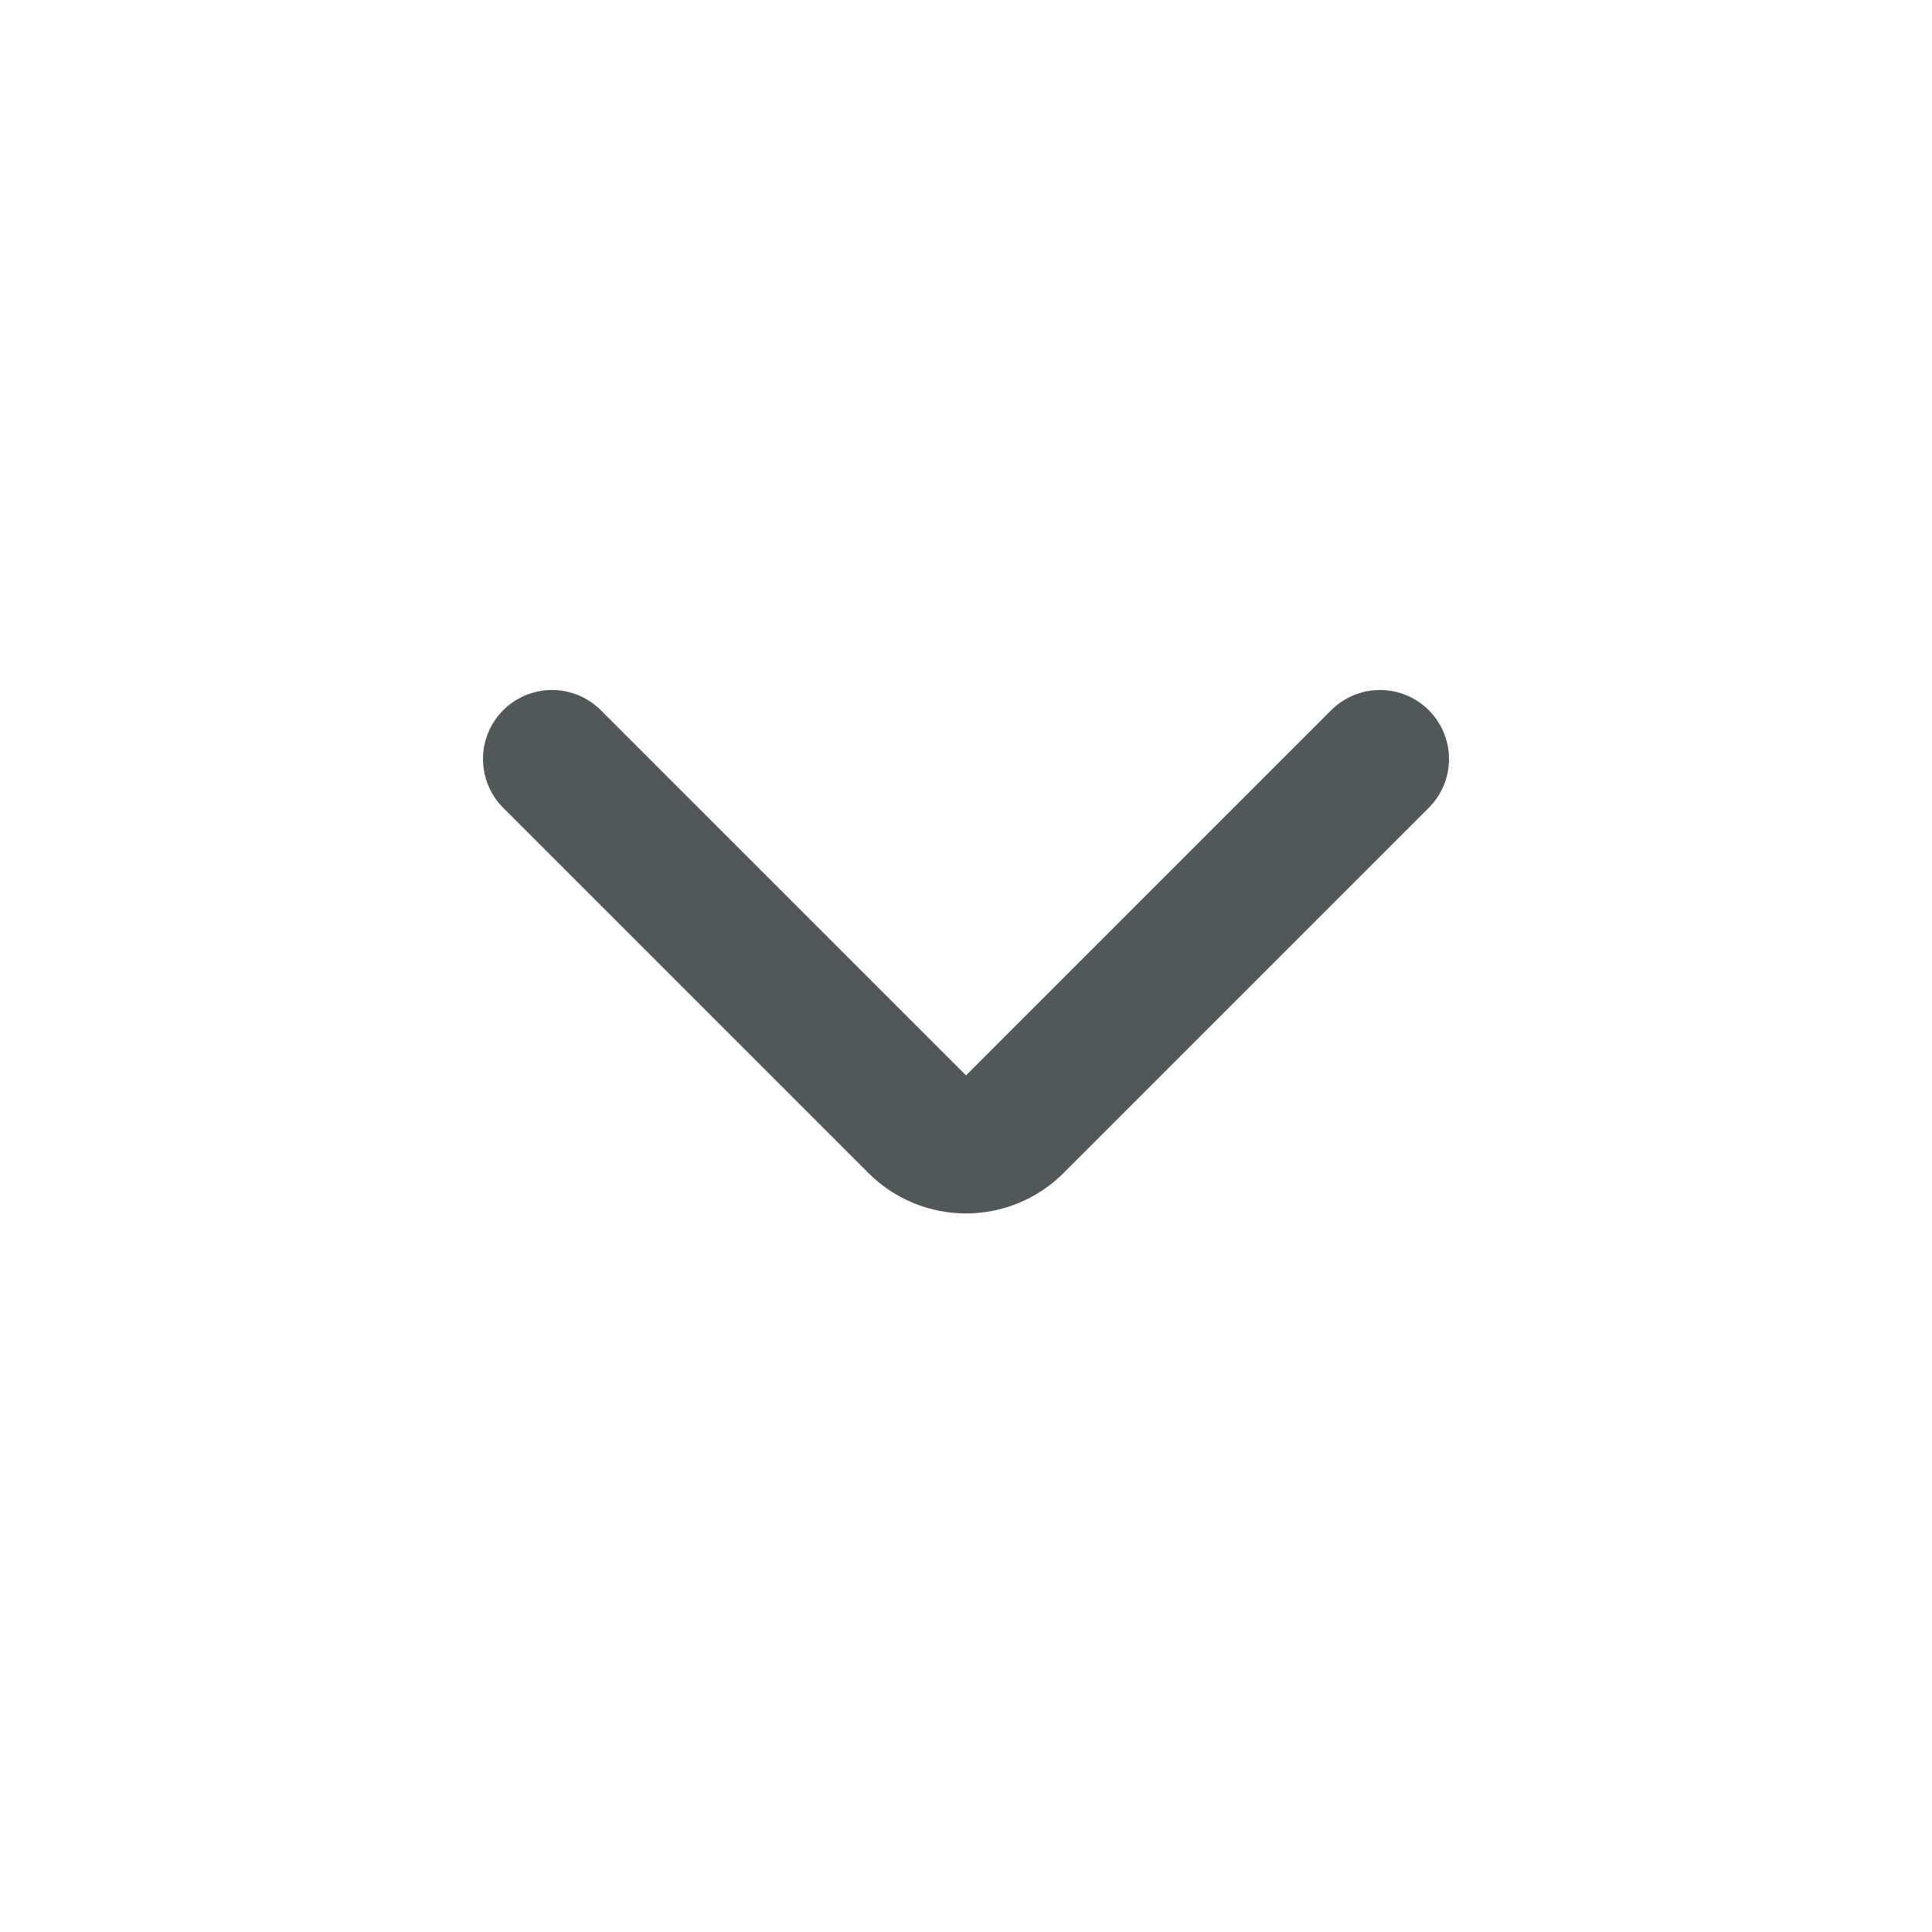
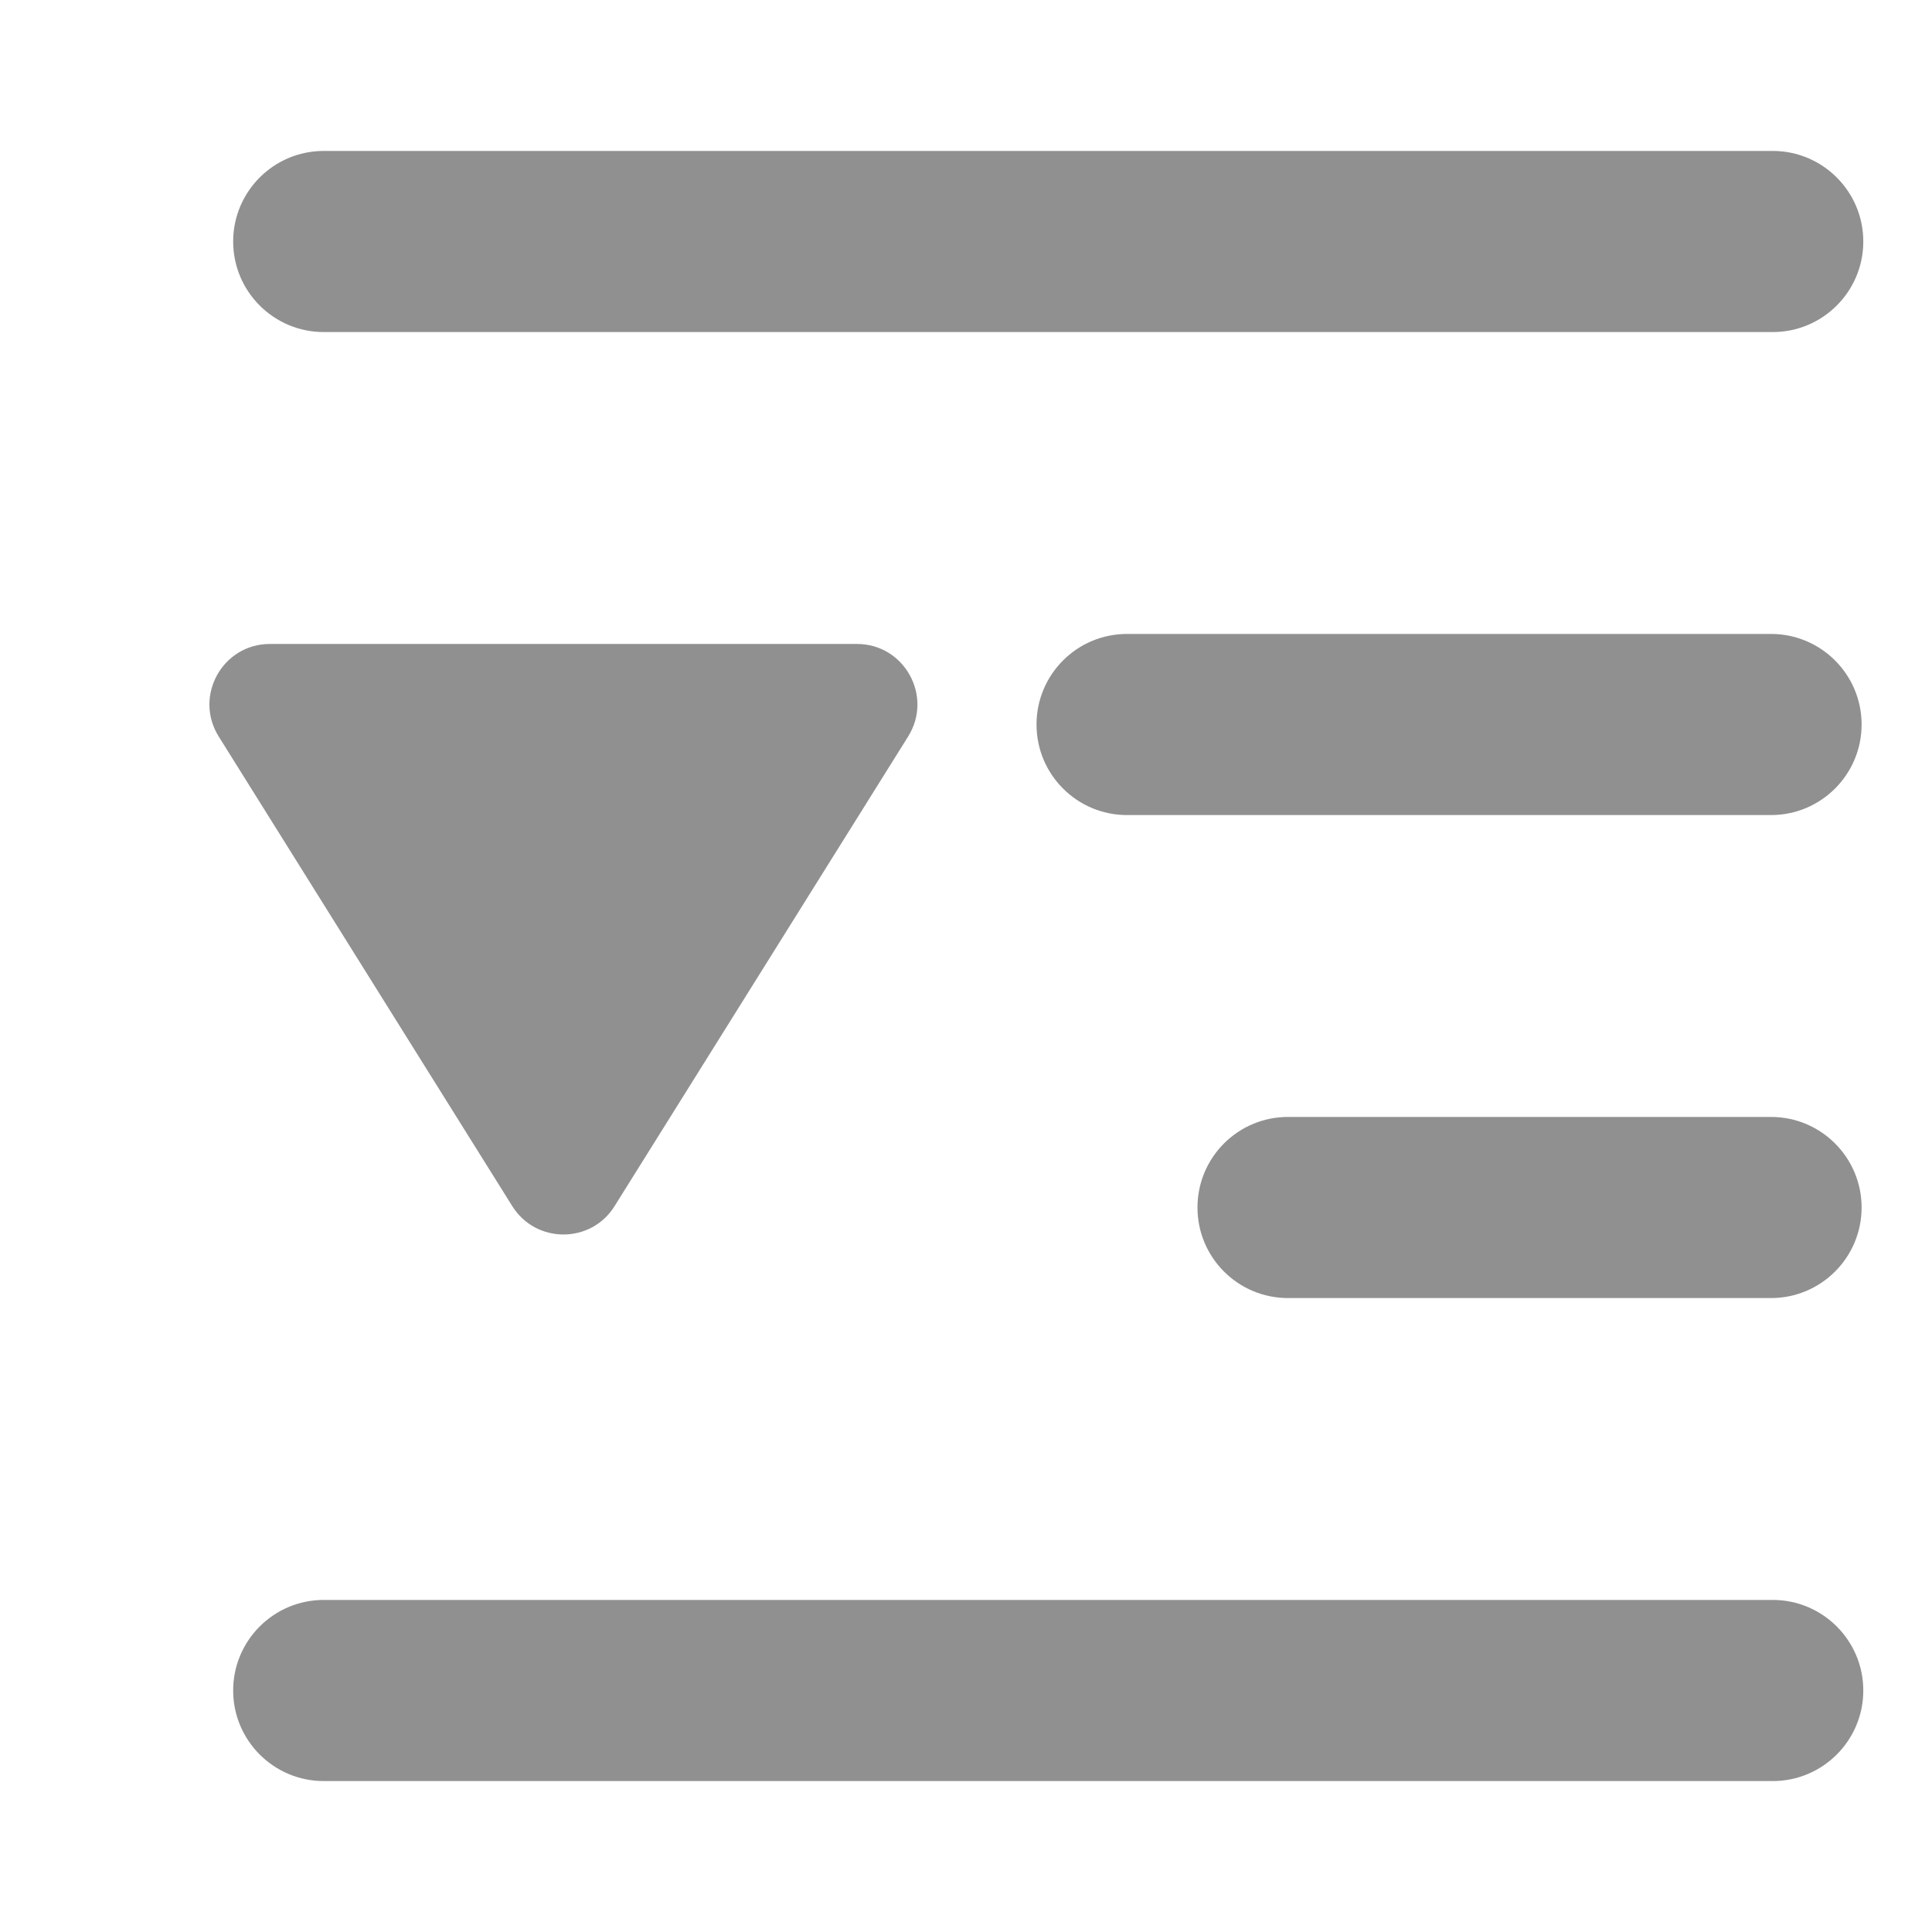
- <svg xmlns="http://www.w3.org/2000/svg" width="14" height="14" viewBox="0 0 14 14" fill="none">
-   <path opacity="0.8" d="M10 5.5L7.354 8.146C7.158 8.342 6.842 8.342 6.646 8.146L4 5.5" stroke="#262E30" stroke-linecap="round" />
+ <svg xmlns="http://www.w3.org/2000/svg" width="16" height="16" viewBox="0 0 16 16" fill="none">
+   <path d="M14.681 13.25C15.095 13.25 15.431 13.586 15.431 14C15.431 14.414 15.095 14.75 14.681 14.75H2.681C2.267 14.75 1.931 14.414 1.931 14C1.931 13.586 2.267 13.25 2.681 13.25H14.681ZM14.667 9.25C15.081 9.25 15.417 9.586 15.417 10C15.417 10.414 15.081 10.75 14.667 10.75H10.667C10.252 10.75 9.917 10.414 9.917 10C9.917 9.586 10.252 9.25 10.667 9.25H14.667ZM7.097 5.333C7.49 5.333 7.729 5.766 7.521 6.099L5.09 9.988C4.895 10.302 4.438 10.302 4.242 9.988L1.811 6.099C1.603 5.766 1.842 5.333 2.235 5.333H7.097ZM14.667 5.25C15.081 5.25 15.417 5.586 15.417 6C15.417 6.414 15.081 6.75 14.667 6.75H9.334C8.919 6.75 8.584 6.414 8.584 6C8.584 5.586 8.919 5.25 9.334 5.25H14.667ZM14.681 1.25C15.095 1.25 15.431 1.586 15.431 2C15.431 2.414 15.095 2.75 14.681 2.75H2.681C2.267 2.75 1.931 2.414 1.931 2C1.931 1.586 2.267 1.25 2.681 1.25H14.681Z" fill="#909090" />
</svg>
